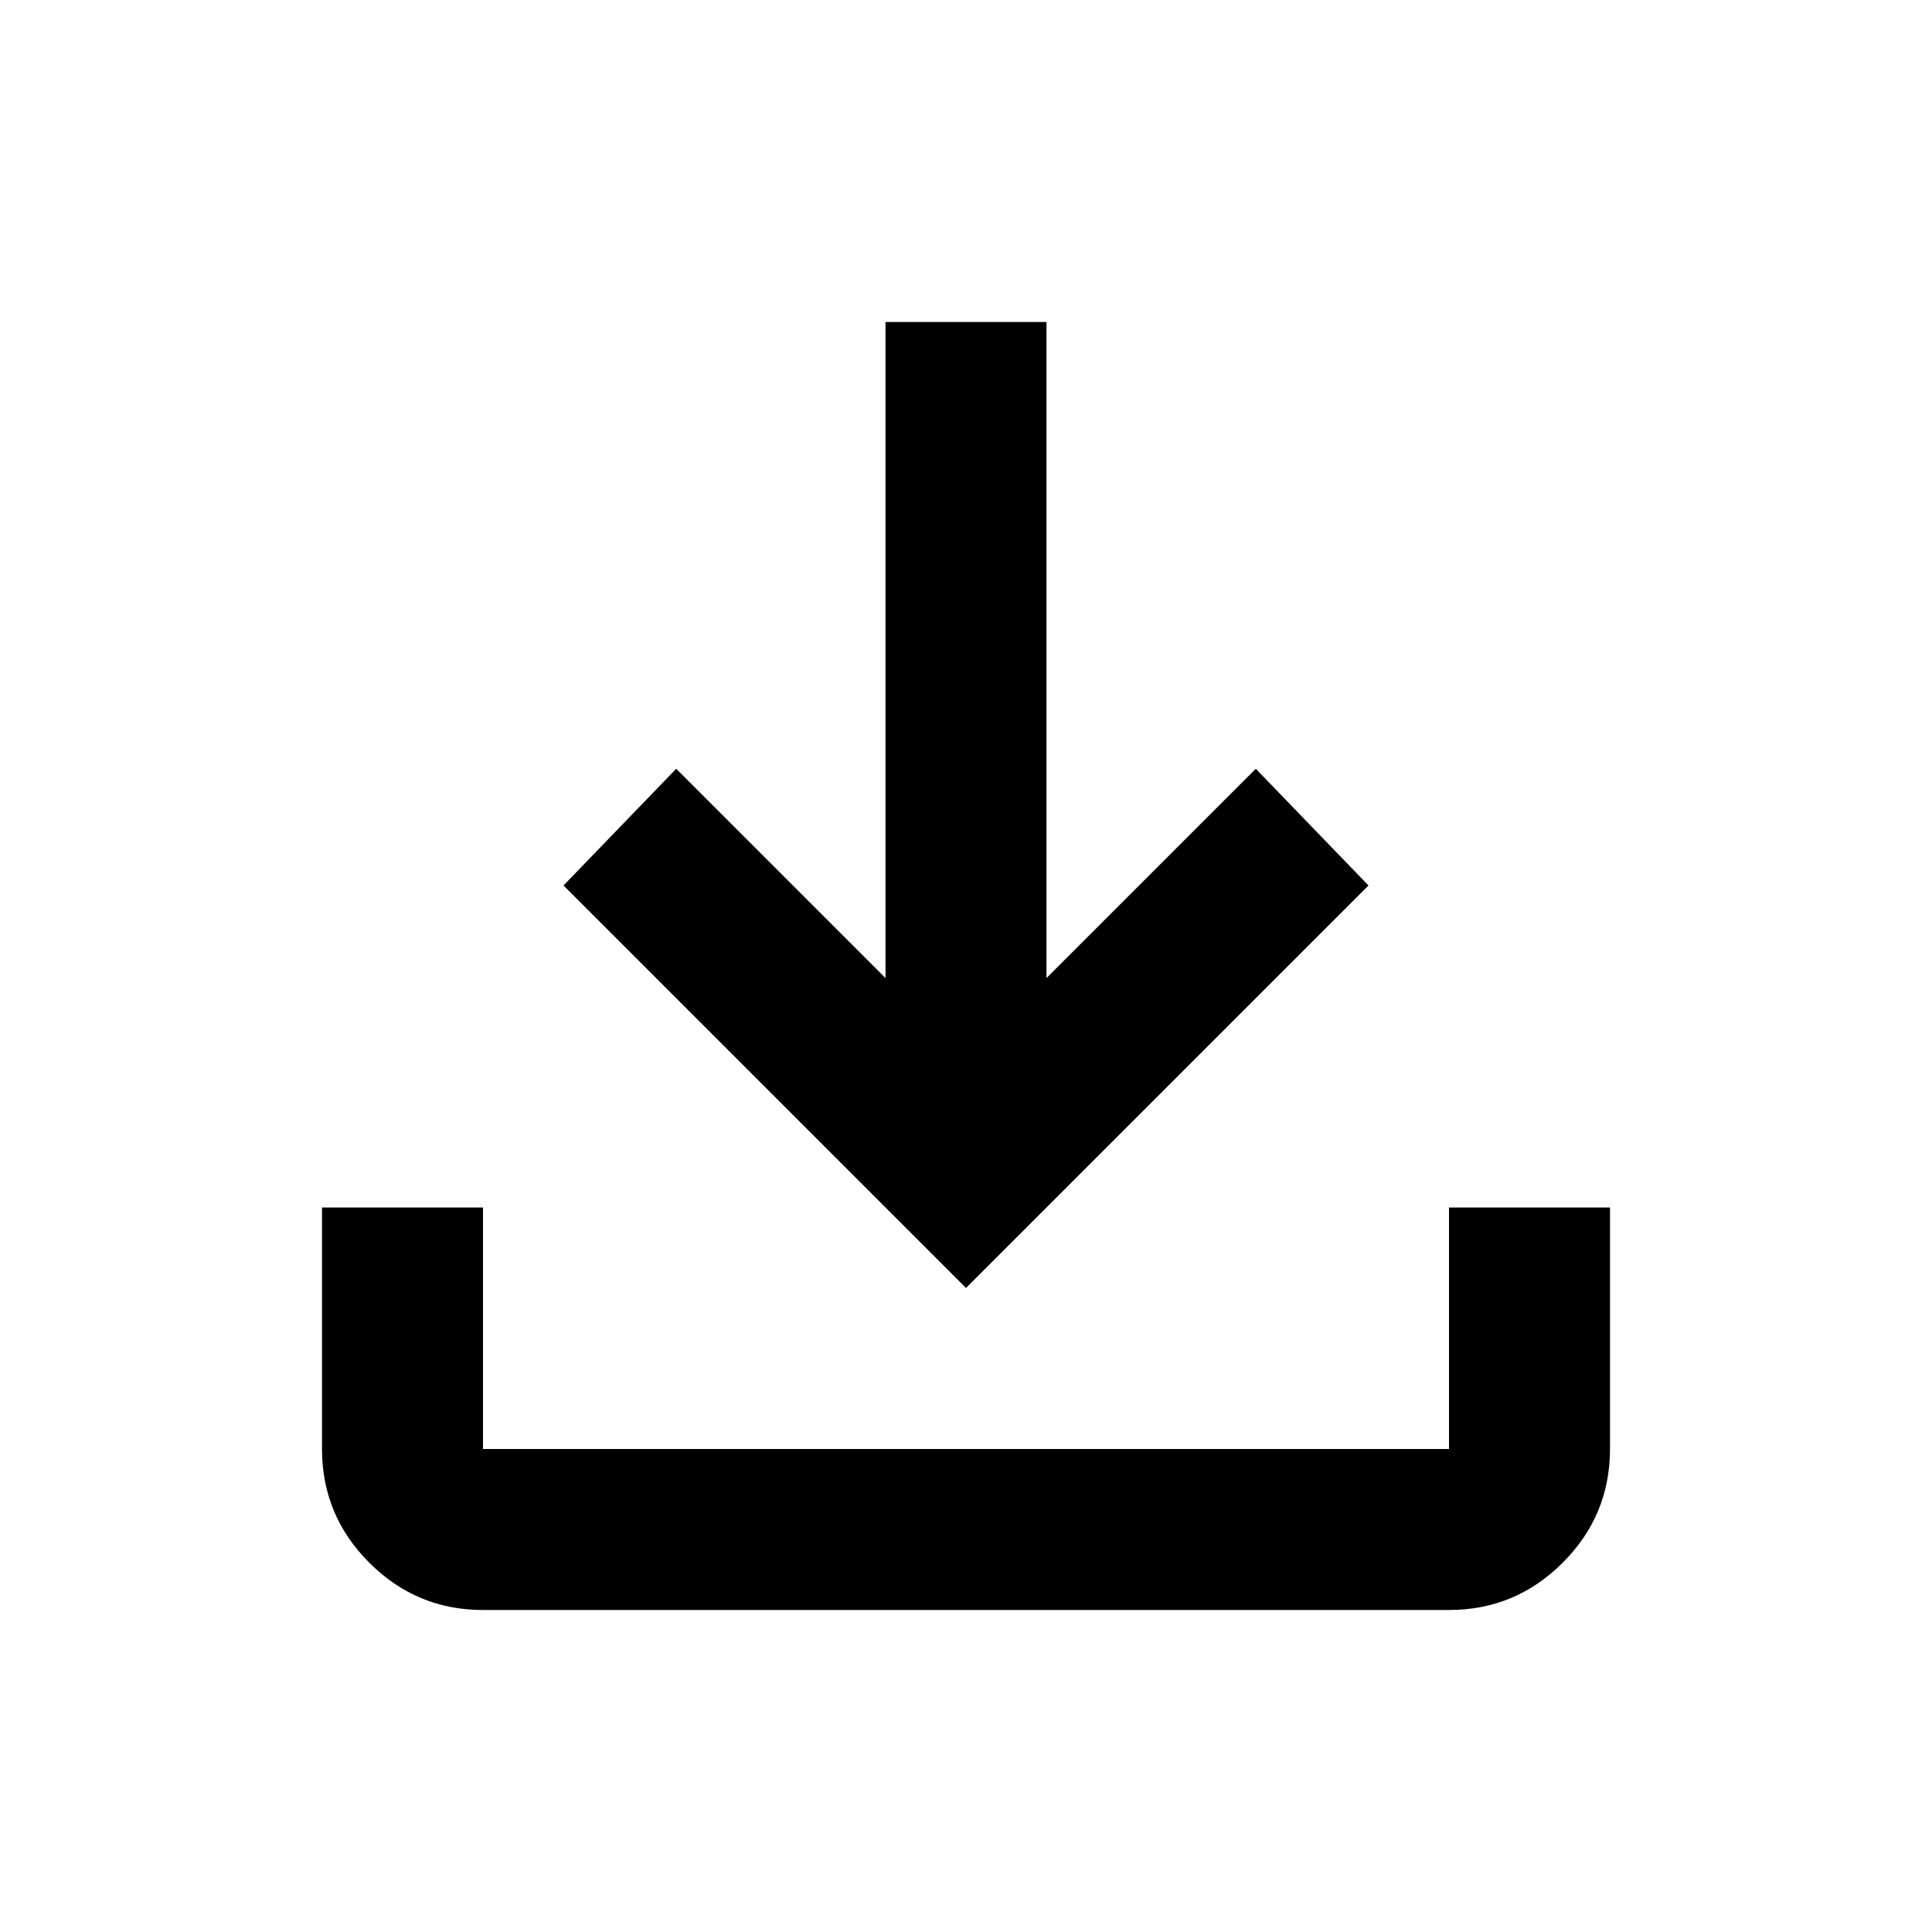
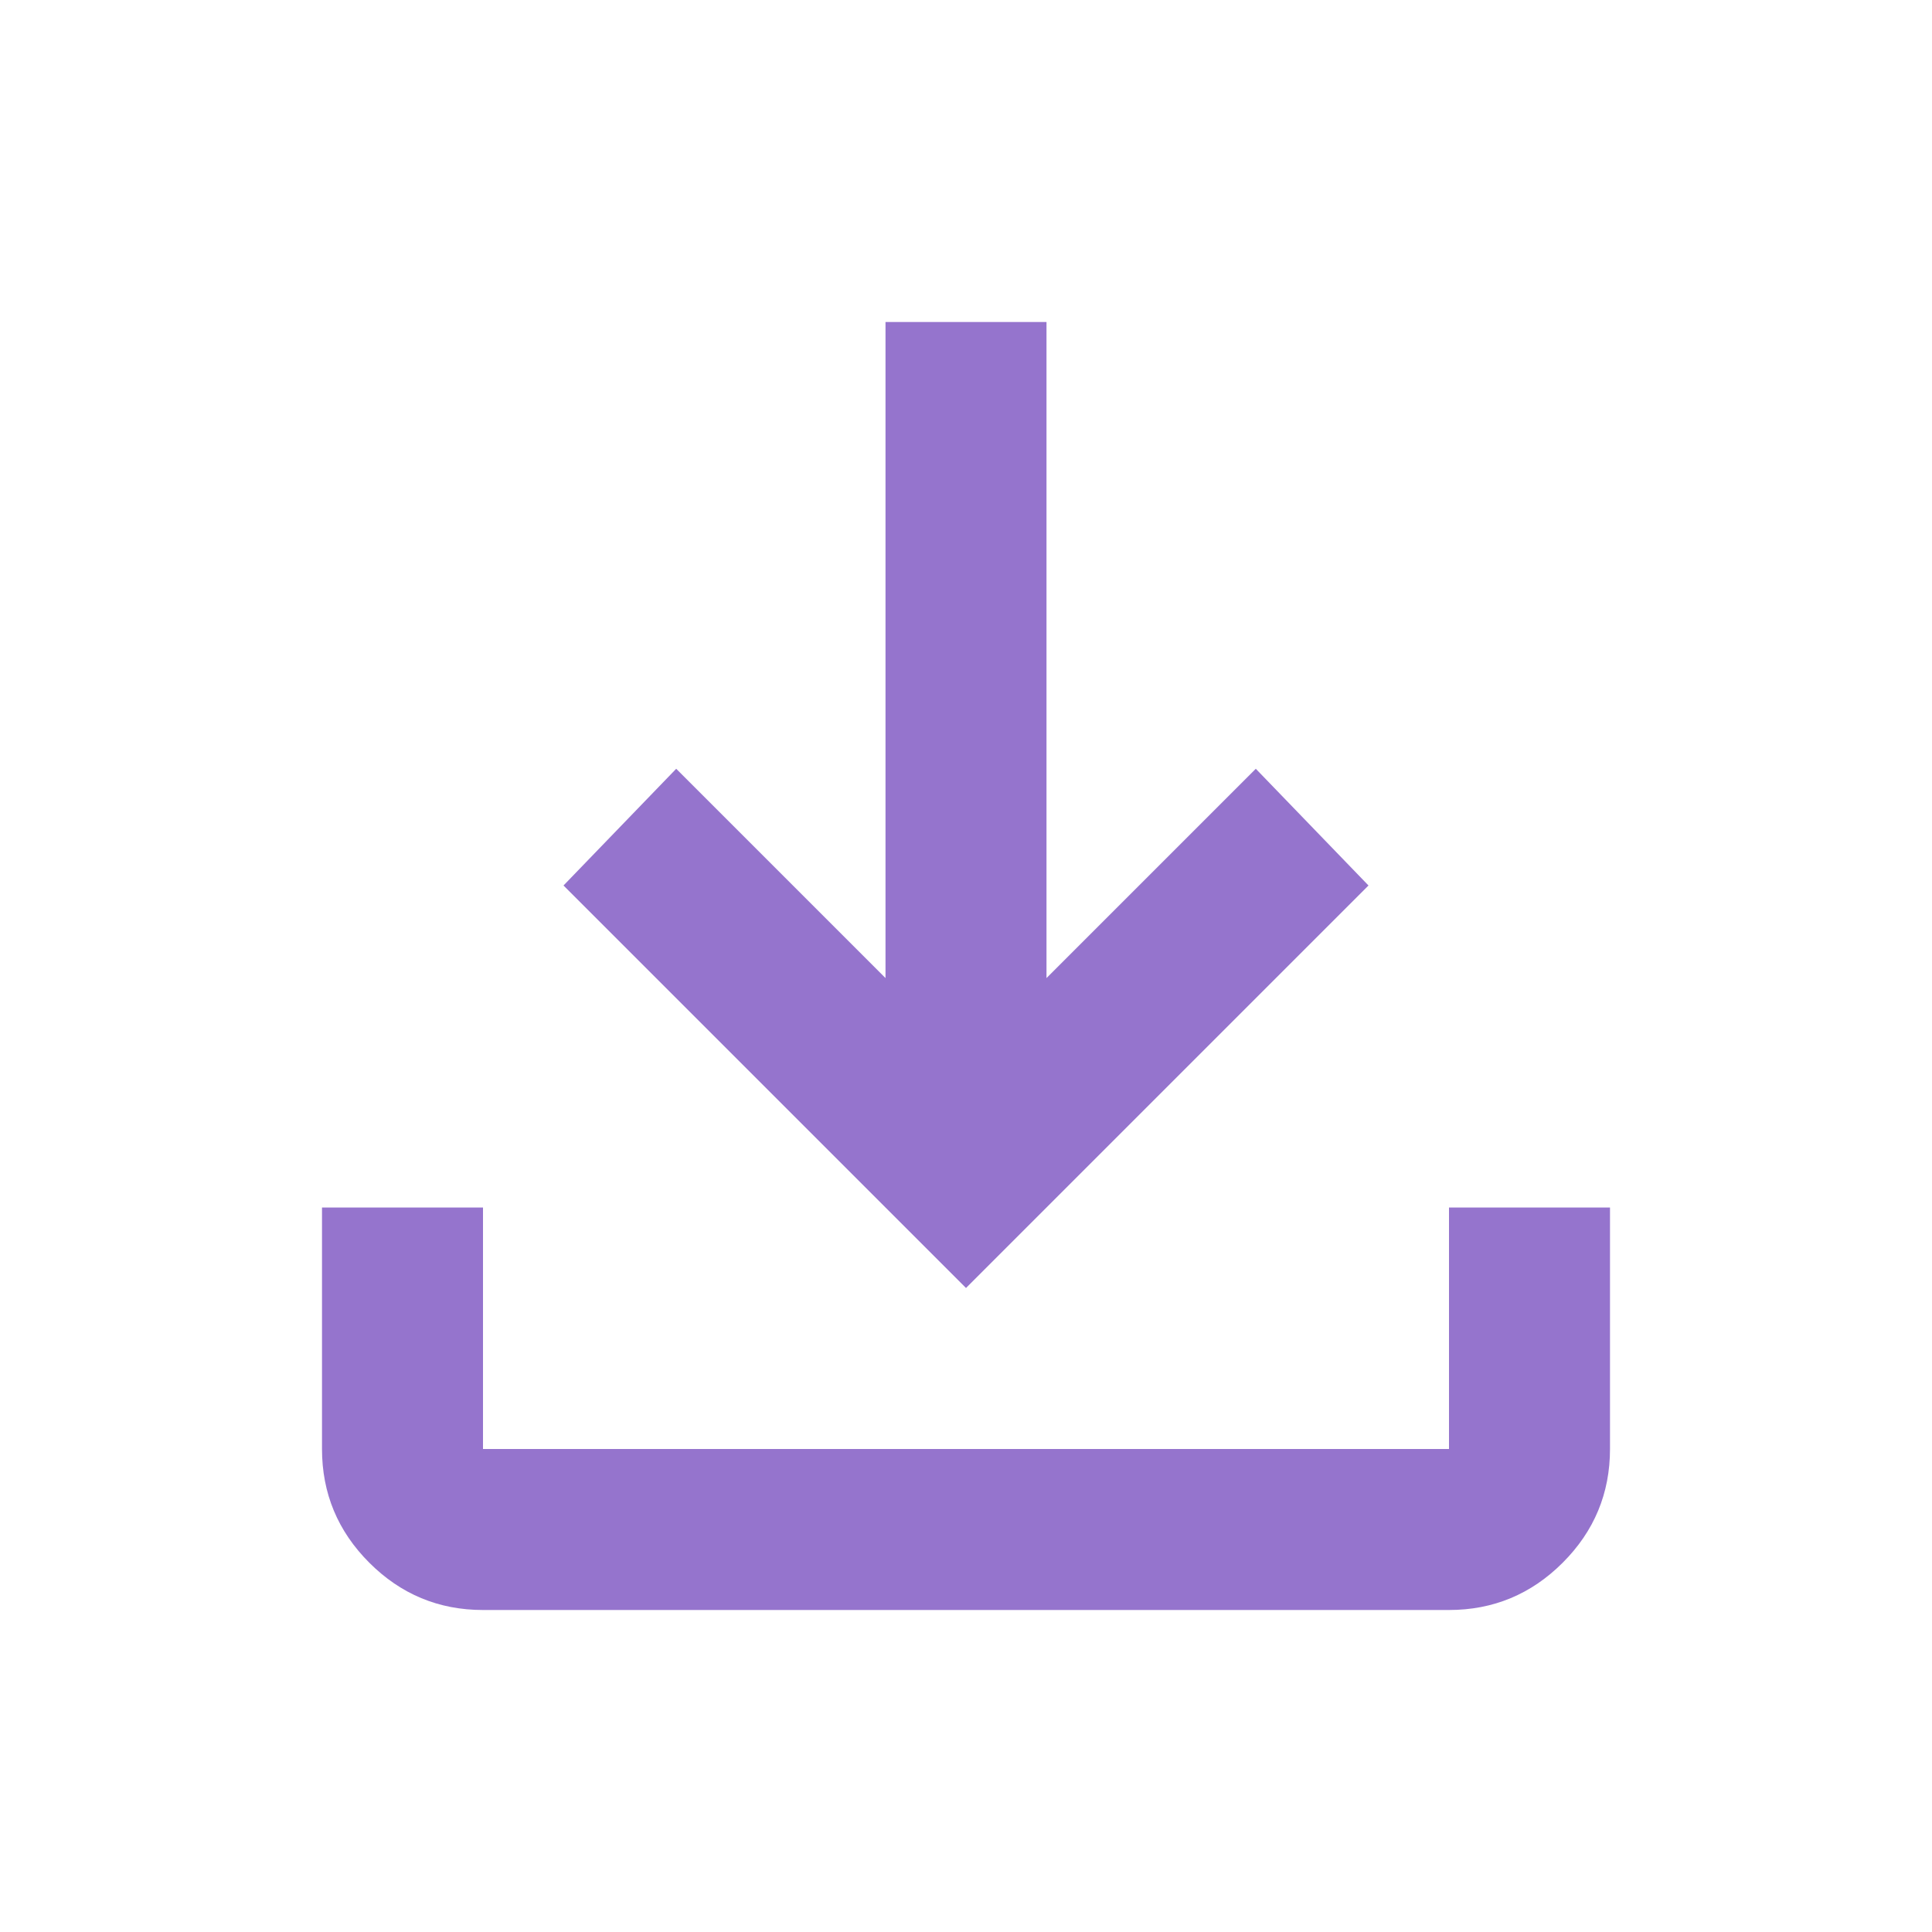
- <svg xmlns="http://www.w3.org/2000/svg" height="24" viewBox="0 -960 960 960" width="24">
+ <svg xmlns="http://www.w3.org/2000/svg" fill="#9574CD" class="sns-btn" height="24" viewBox="0 -960 960 960" width="24">
  <path d="M480-320 280-520l56-58 104 104v-326h80v326l104-104 56 58-200 200ZM240-160q-33 0-56.5-23.5T160-240v-120h80v120h480v-120h80v120q0 33-23.5 56.5T720-160H240Z" />
</svg>
